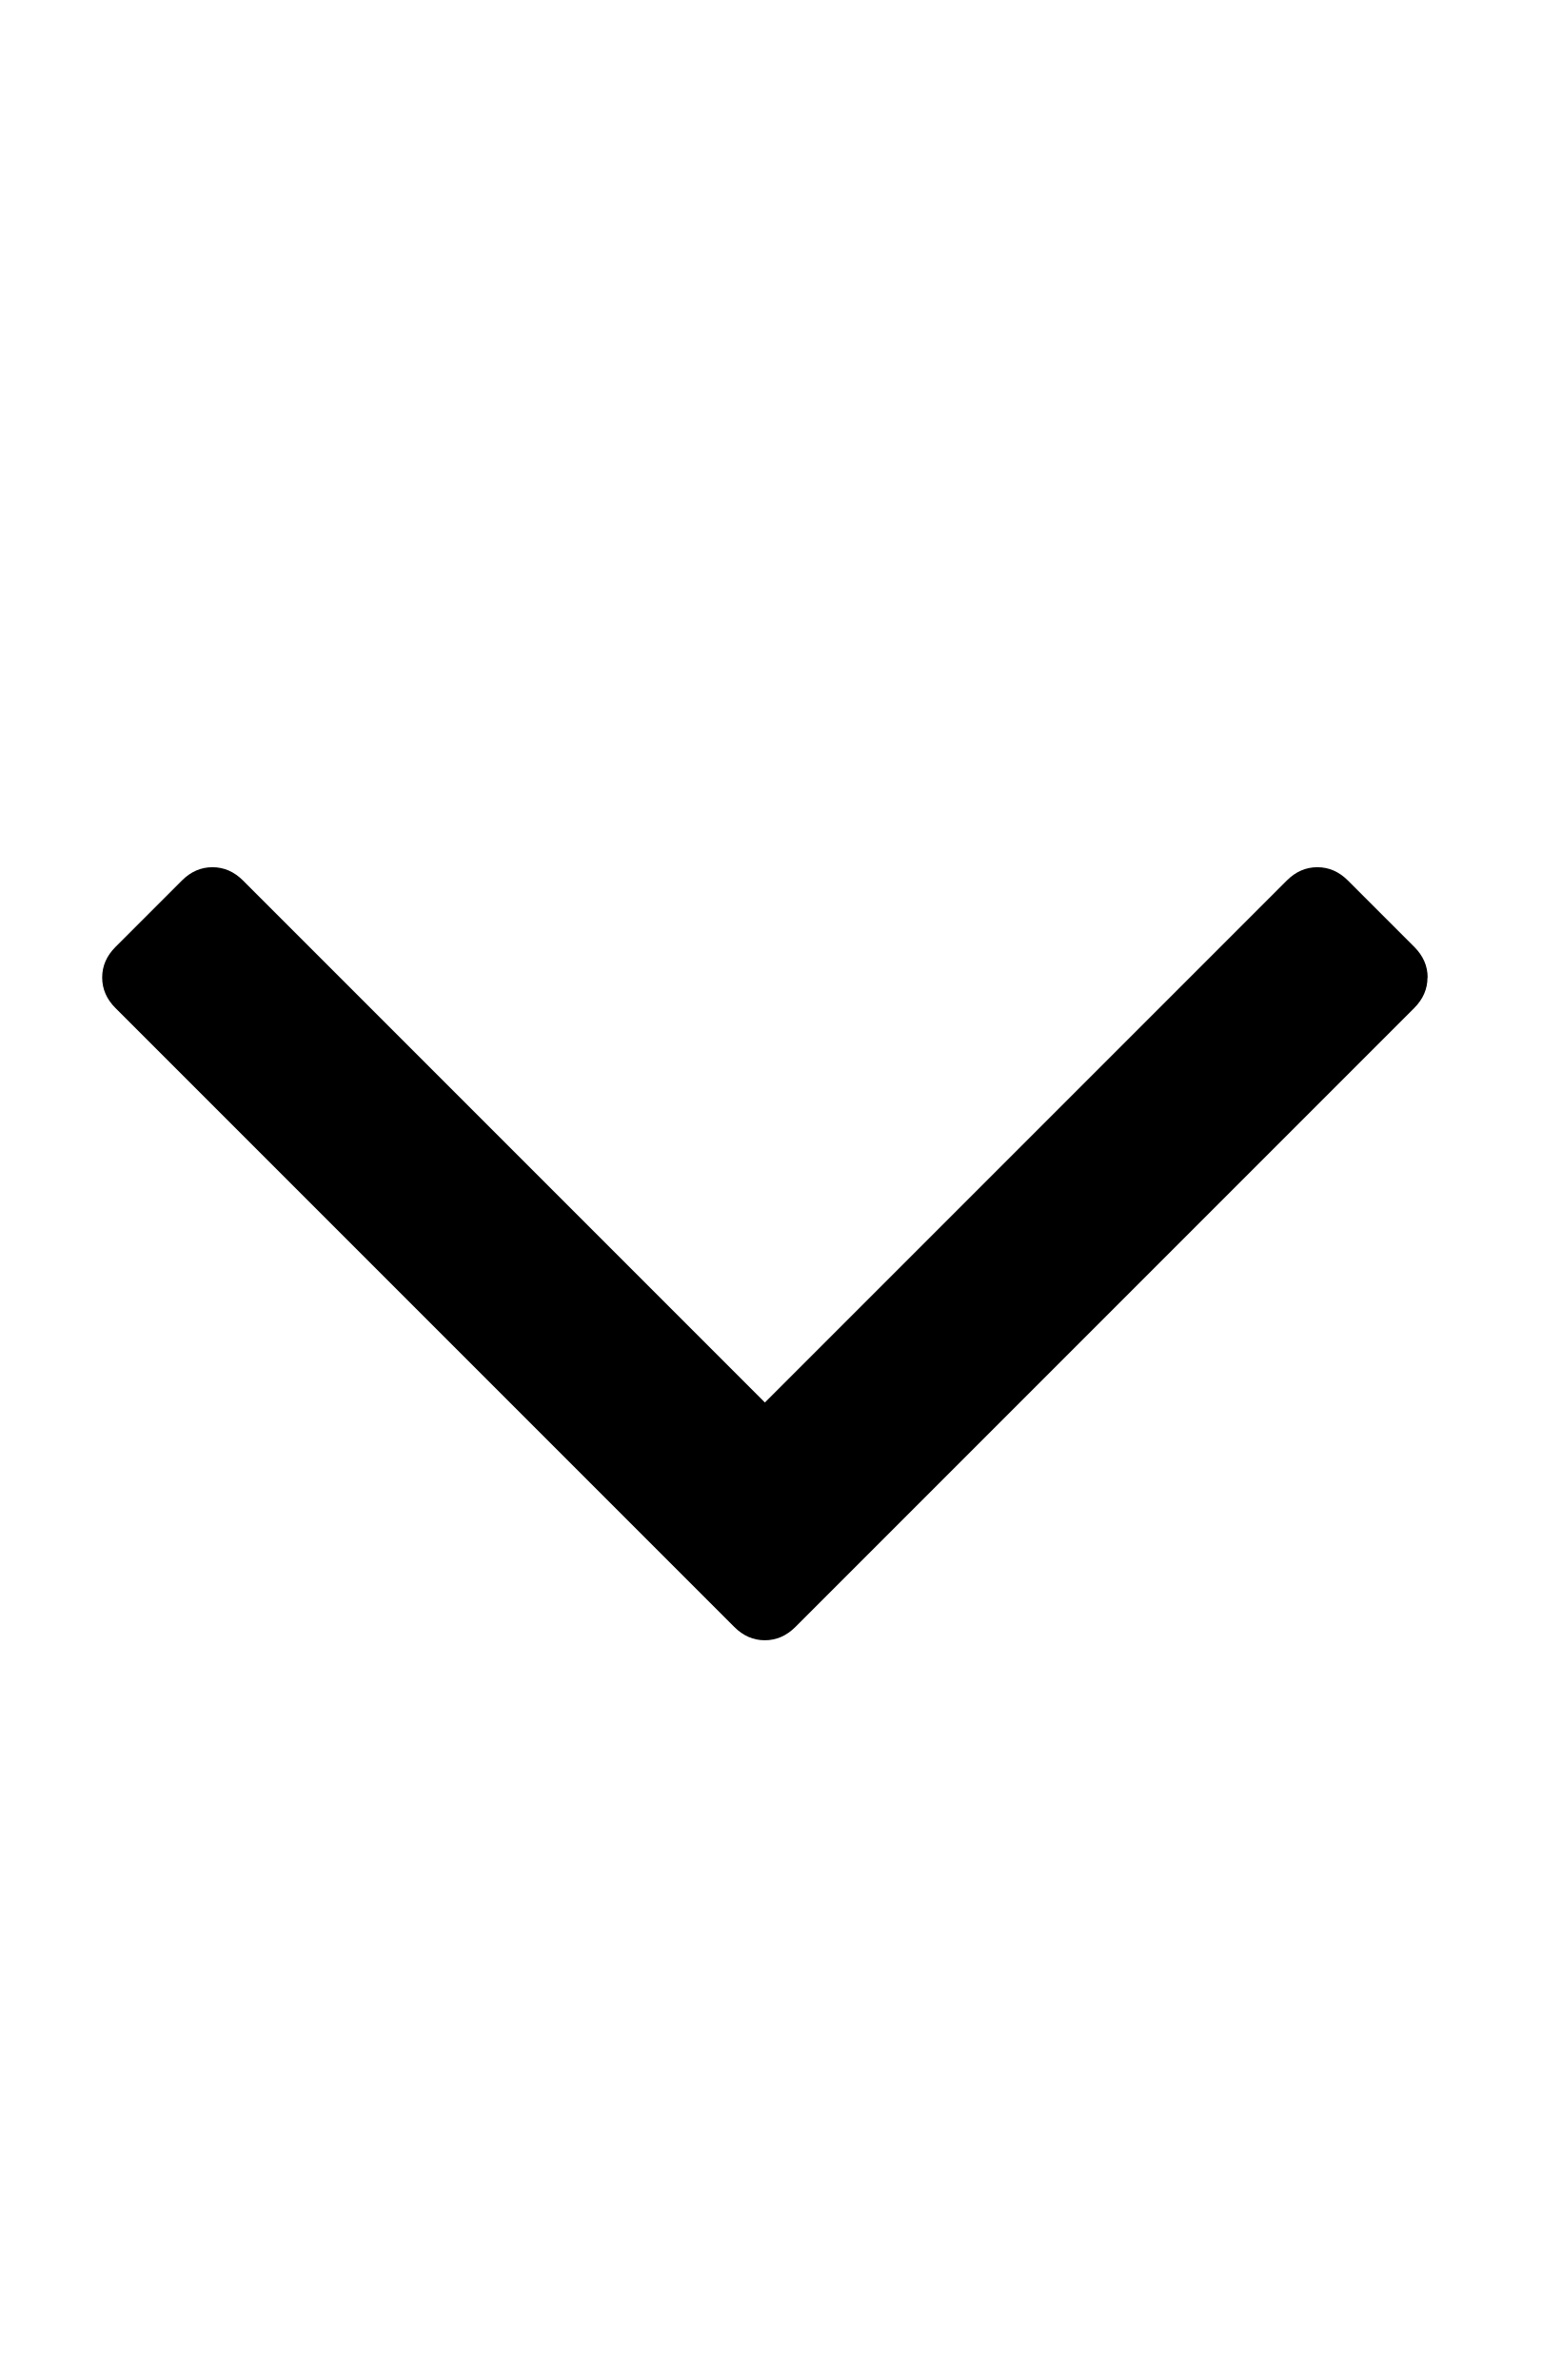
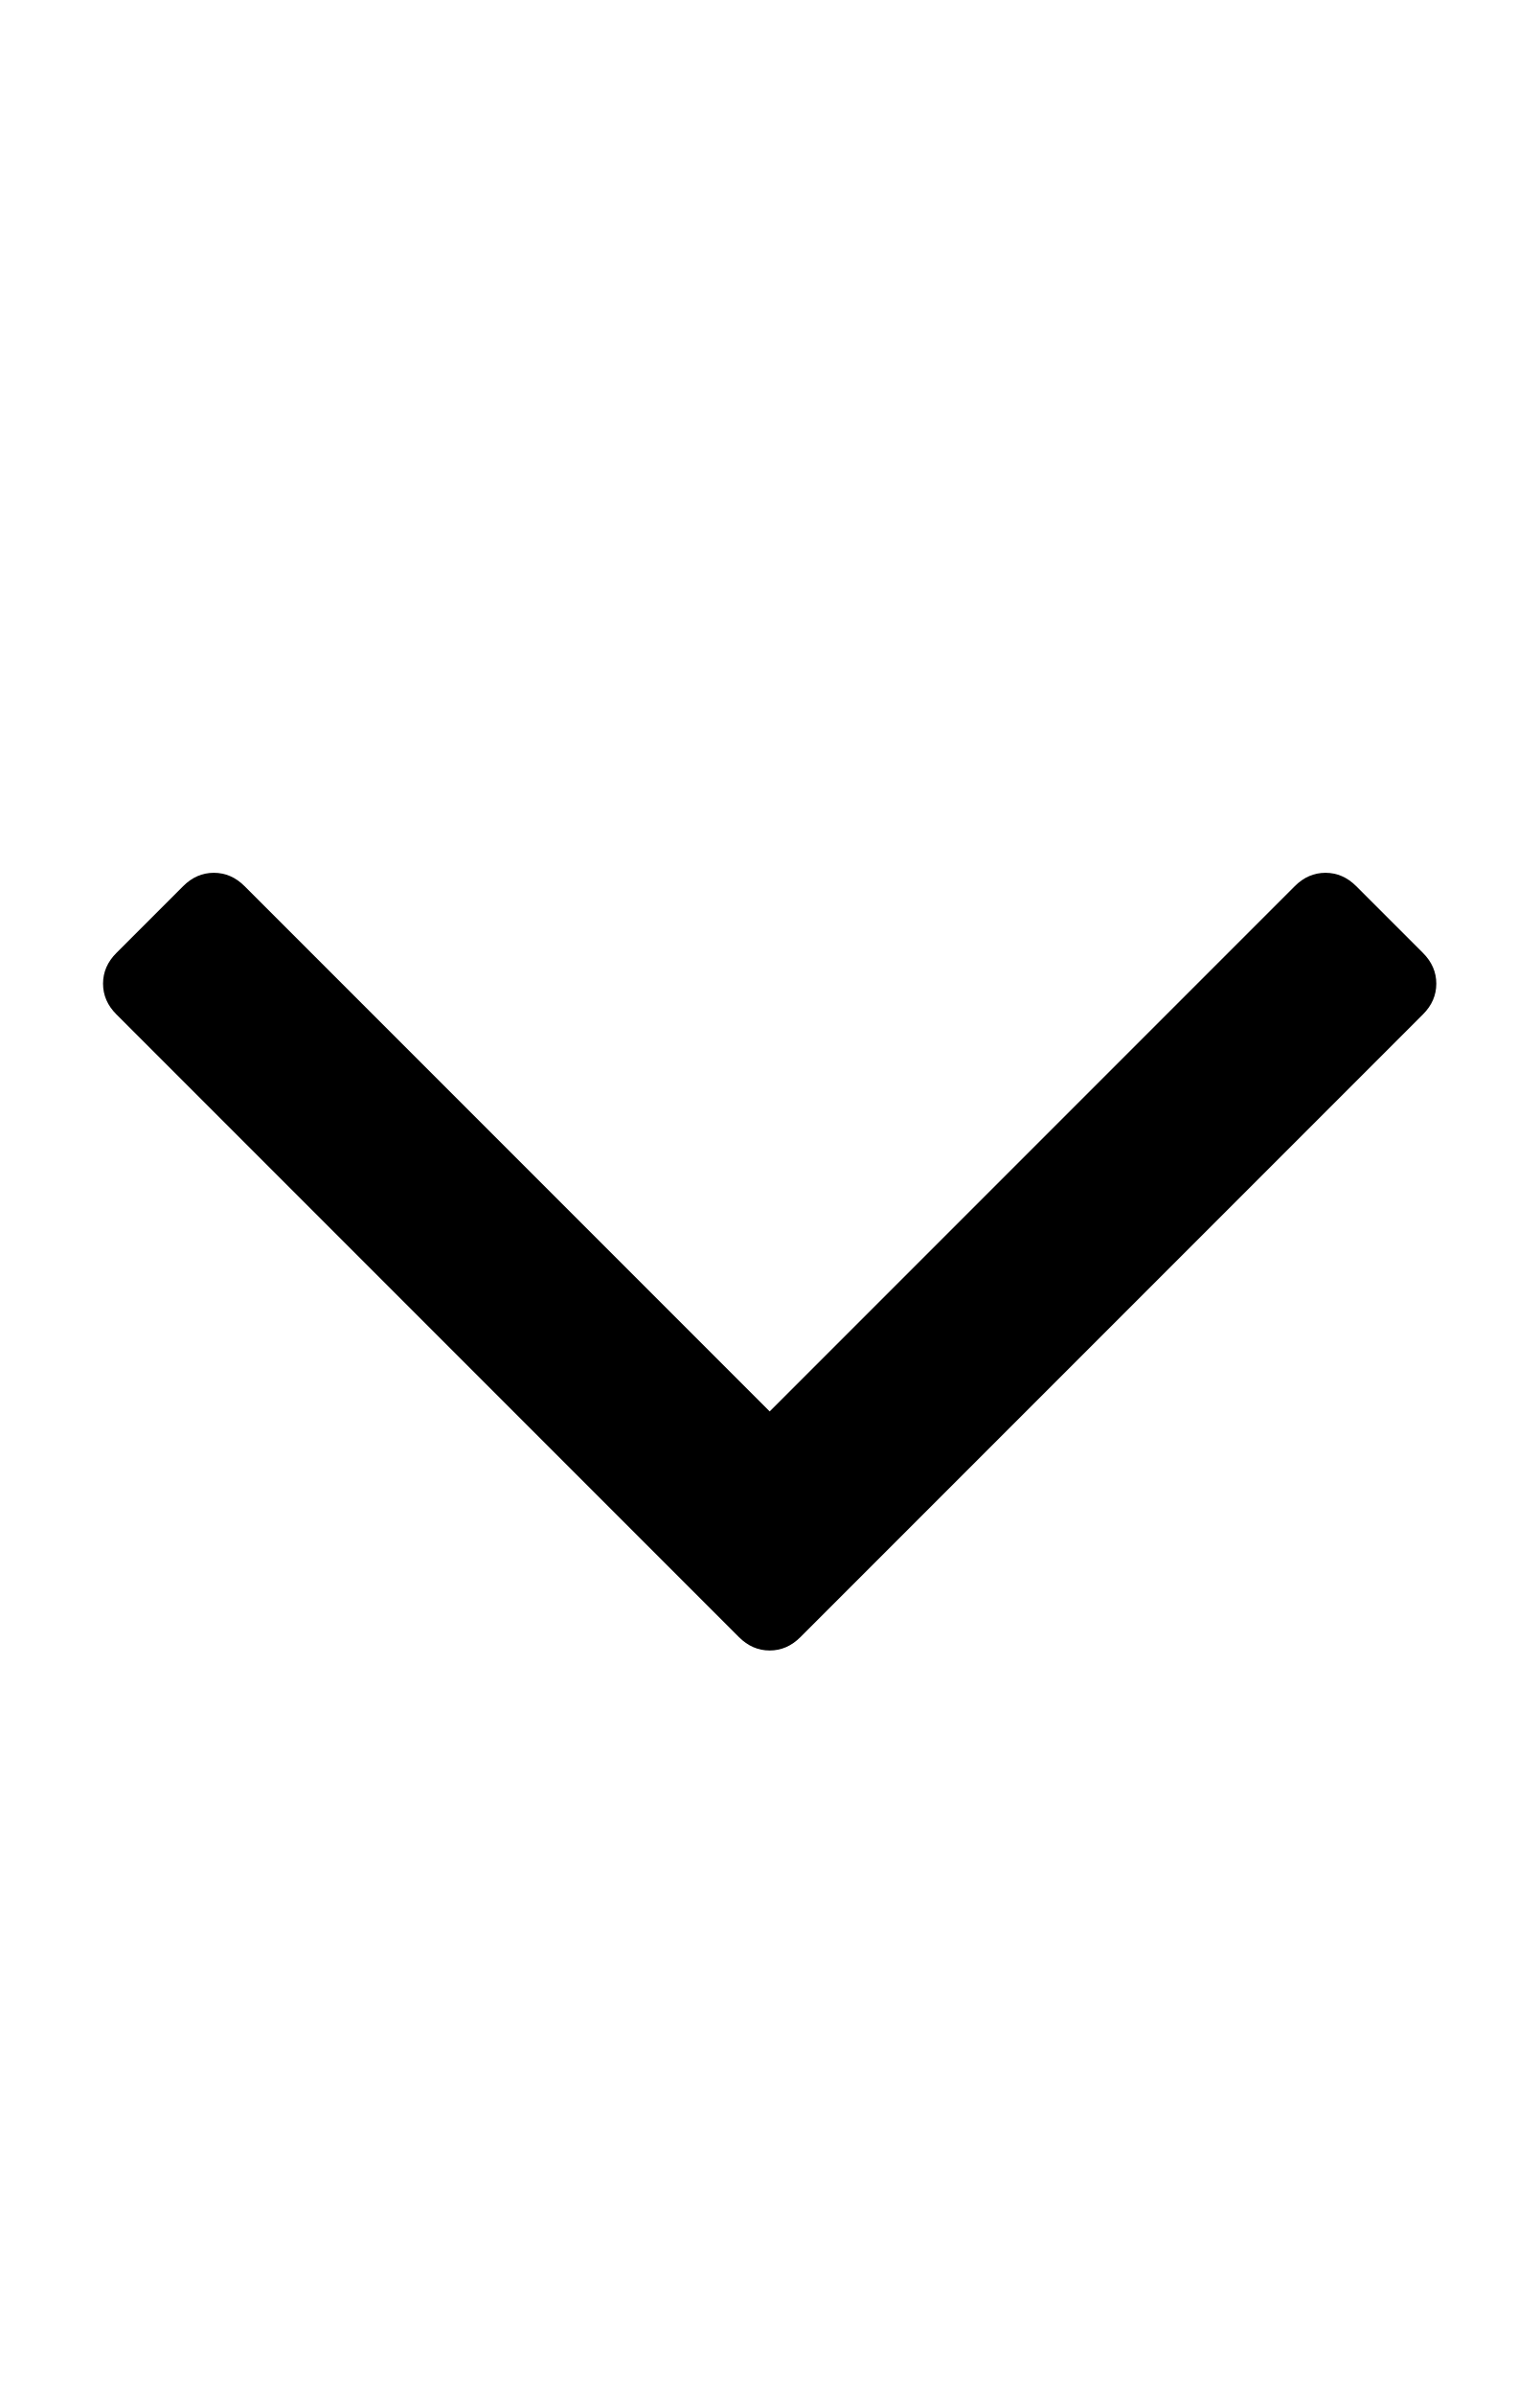
- <svg xmlns="http://www.w3.org/2000/svg" version="1.1" width="21" height="32" viewBox="0 0 21 32">
-   <path fill="#000000" d="M19.196 13.143q0 0.232-0.179 0.411l-8.321 8.321q-0.179 0.179-0.411 0.179t-0.411-0.179l-8.321-8.321q-0.179-0.179-0.179-0.411t0.179-0.411l0.893-0.893q0.179-0.179 0.411-0.179t0.411 0.179l7.018 7.018 7.018-7.018q0.179-0.179 0.411-0.179t0.411 0.179l0.893 0.893q0.179 0.179 0.179 0.411z" />
+ <svg xmlns="http://www.w3.org/2000/svg" version="1.1" width="18" height="28" viewBox="0 0 18 28">
+   <path d="M16.797 11.5q0 0.203-0.156 0.359l-7.281 7.281q-0.156 0.156-0.359 0.156t-0.359-0.156l-7.281-7.281q-0.156-0.156-0.156-0.359t0.156-0.359l0.781-0.781q0.156-0.156 0.359-0.156t0.359 0.156l6.141 6.141 6.141-6.141q0.156-0.156 0.359-0.156t0.359 0.156l0.781 0.781q0.156 0.156 0.156 0.359z" />
</svg>
